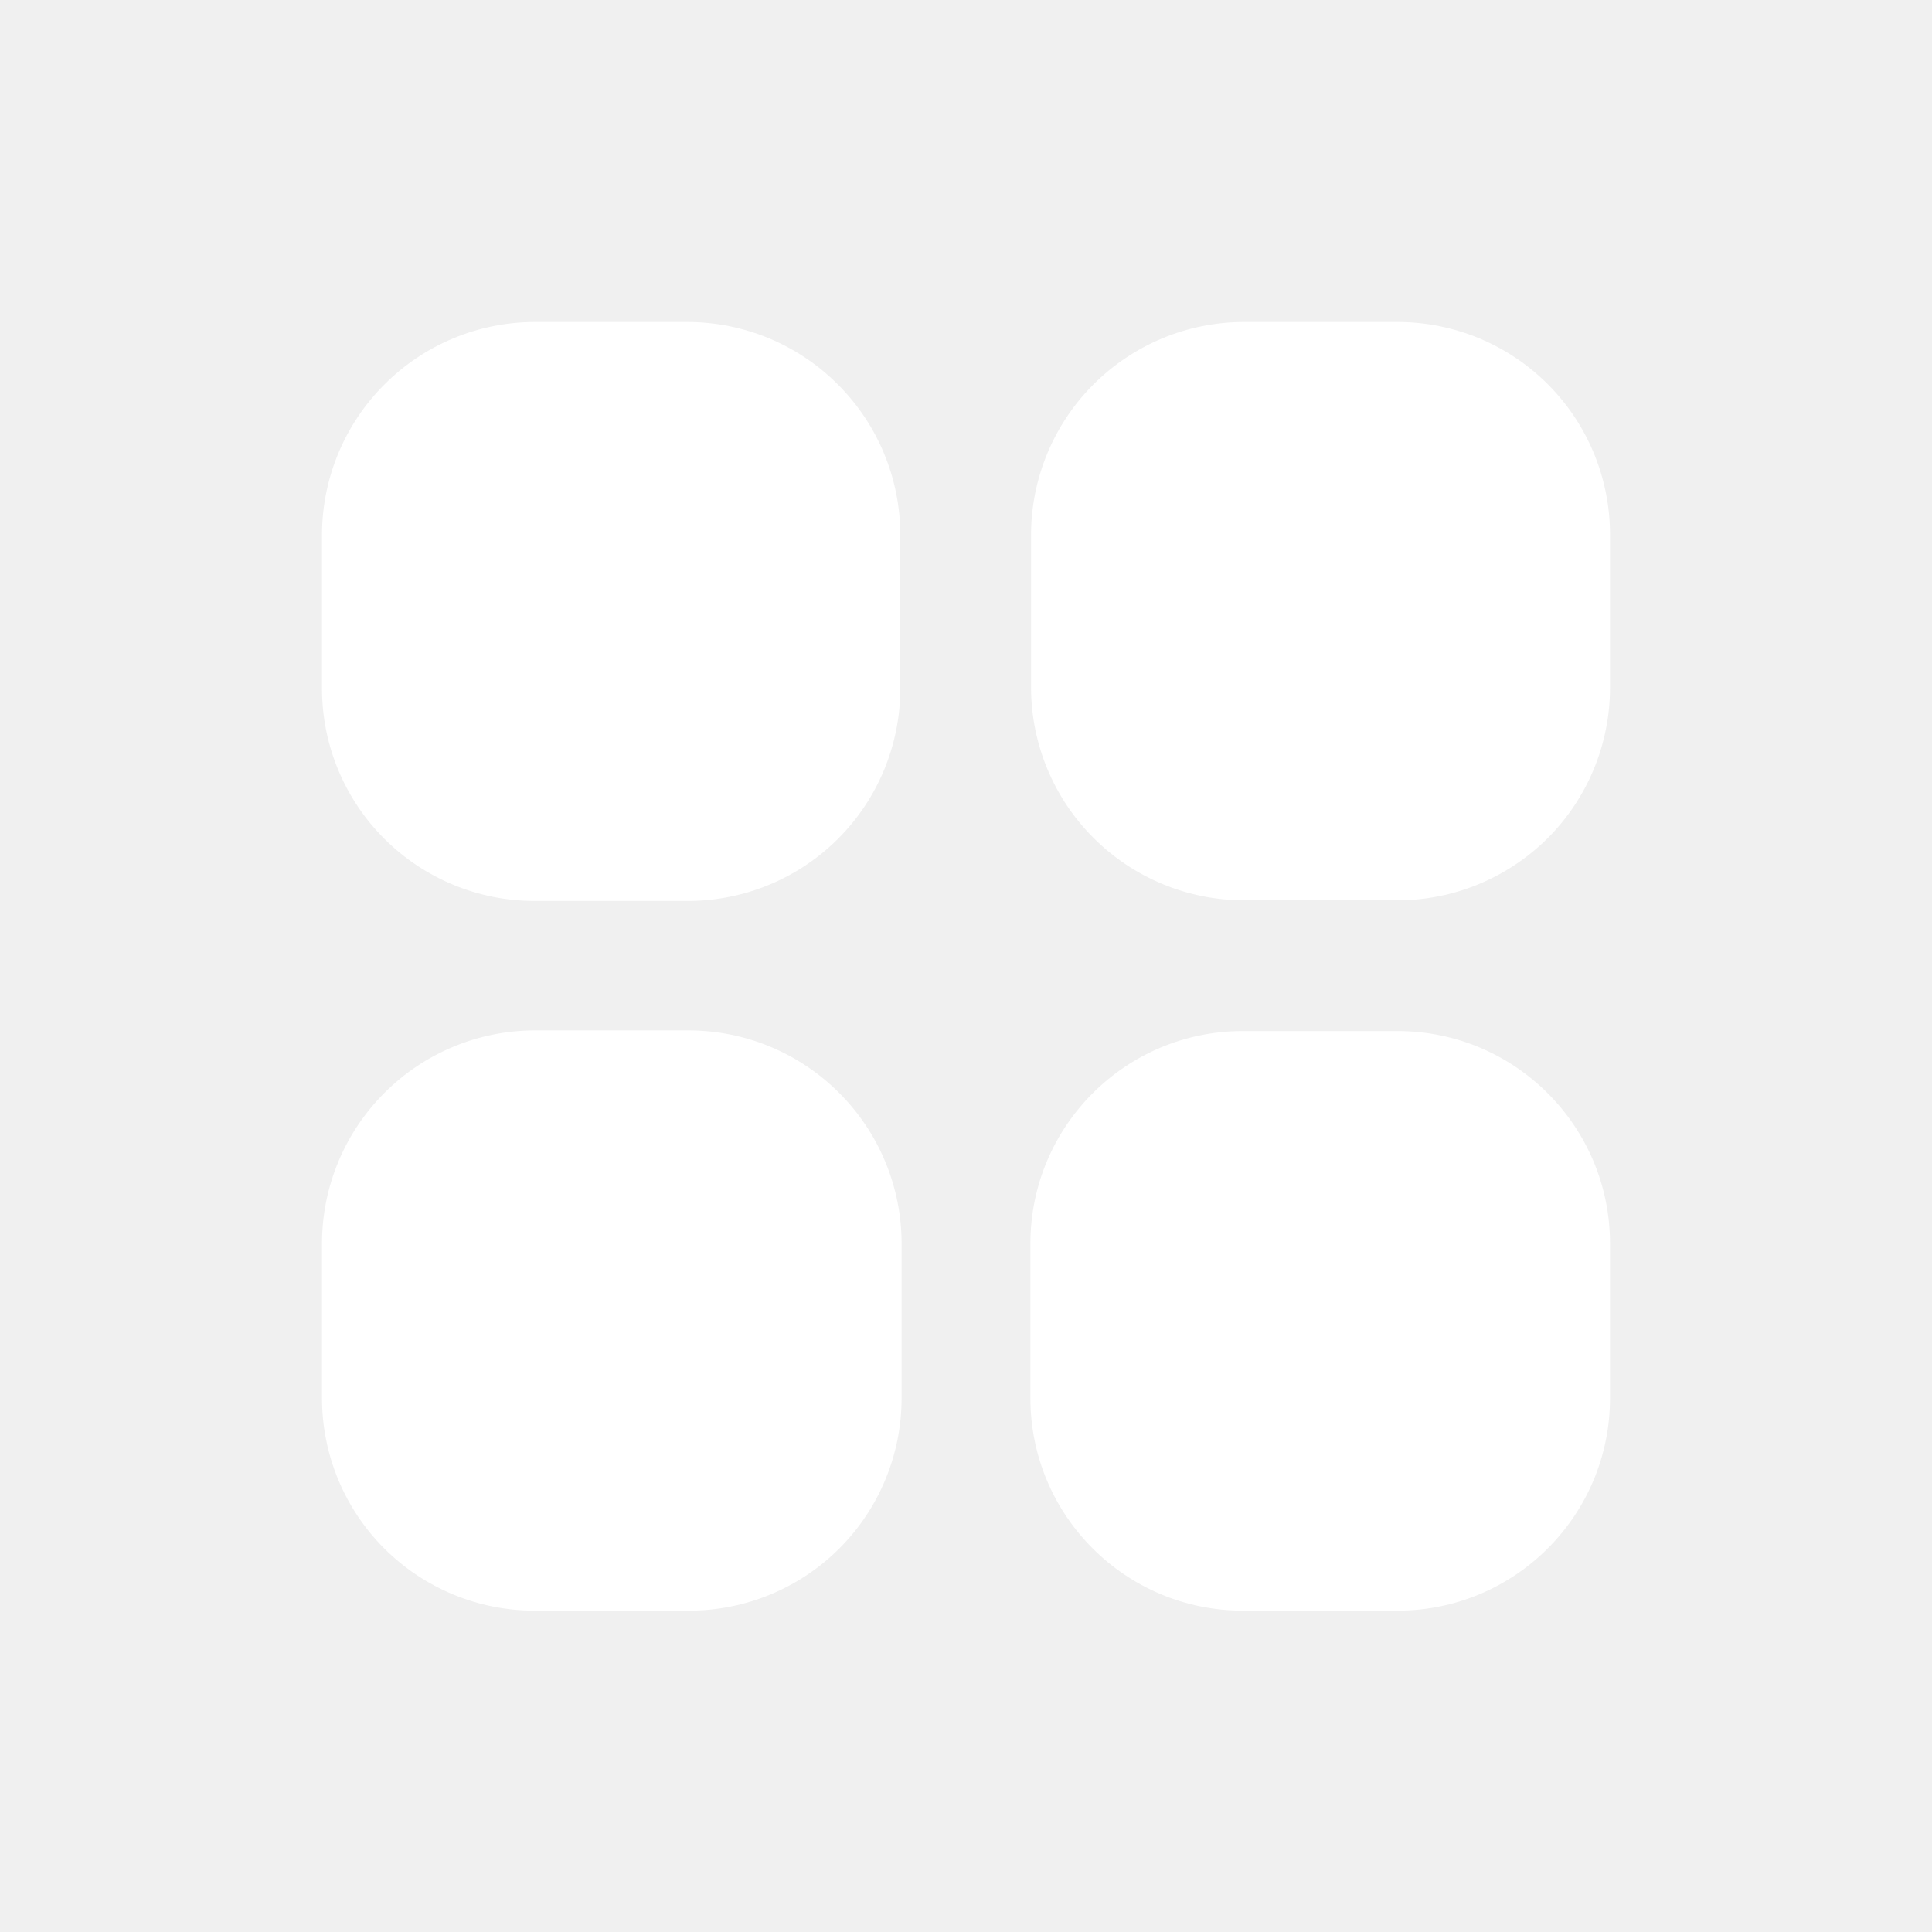
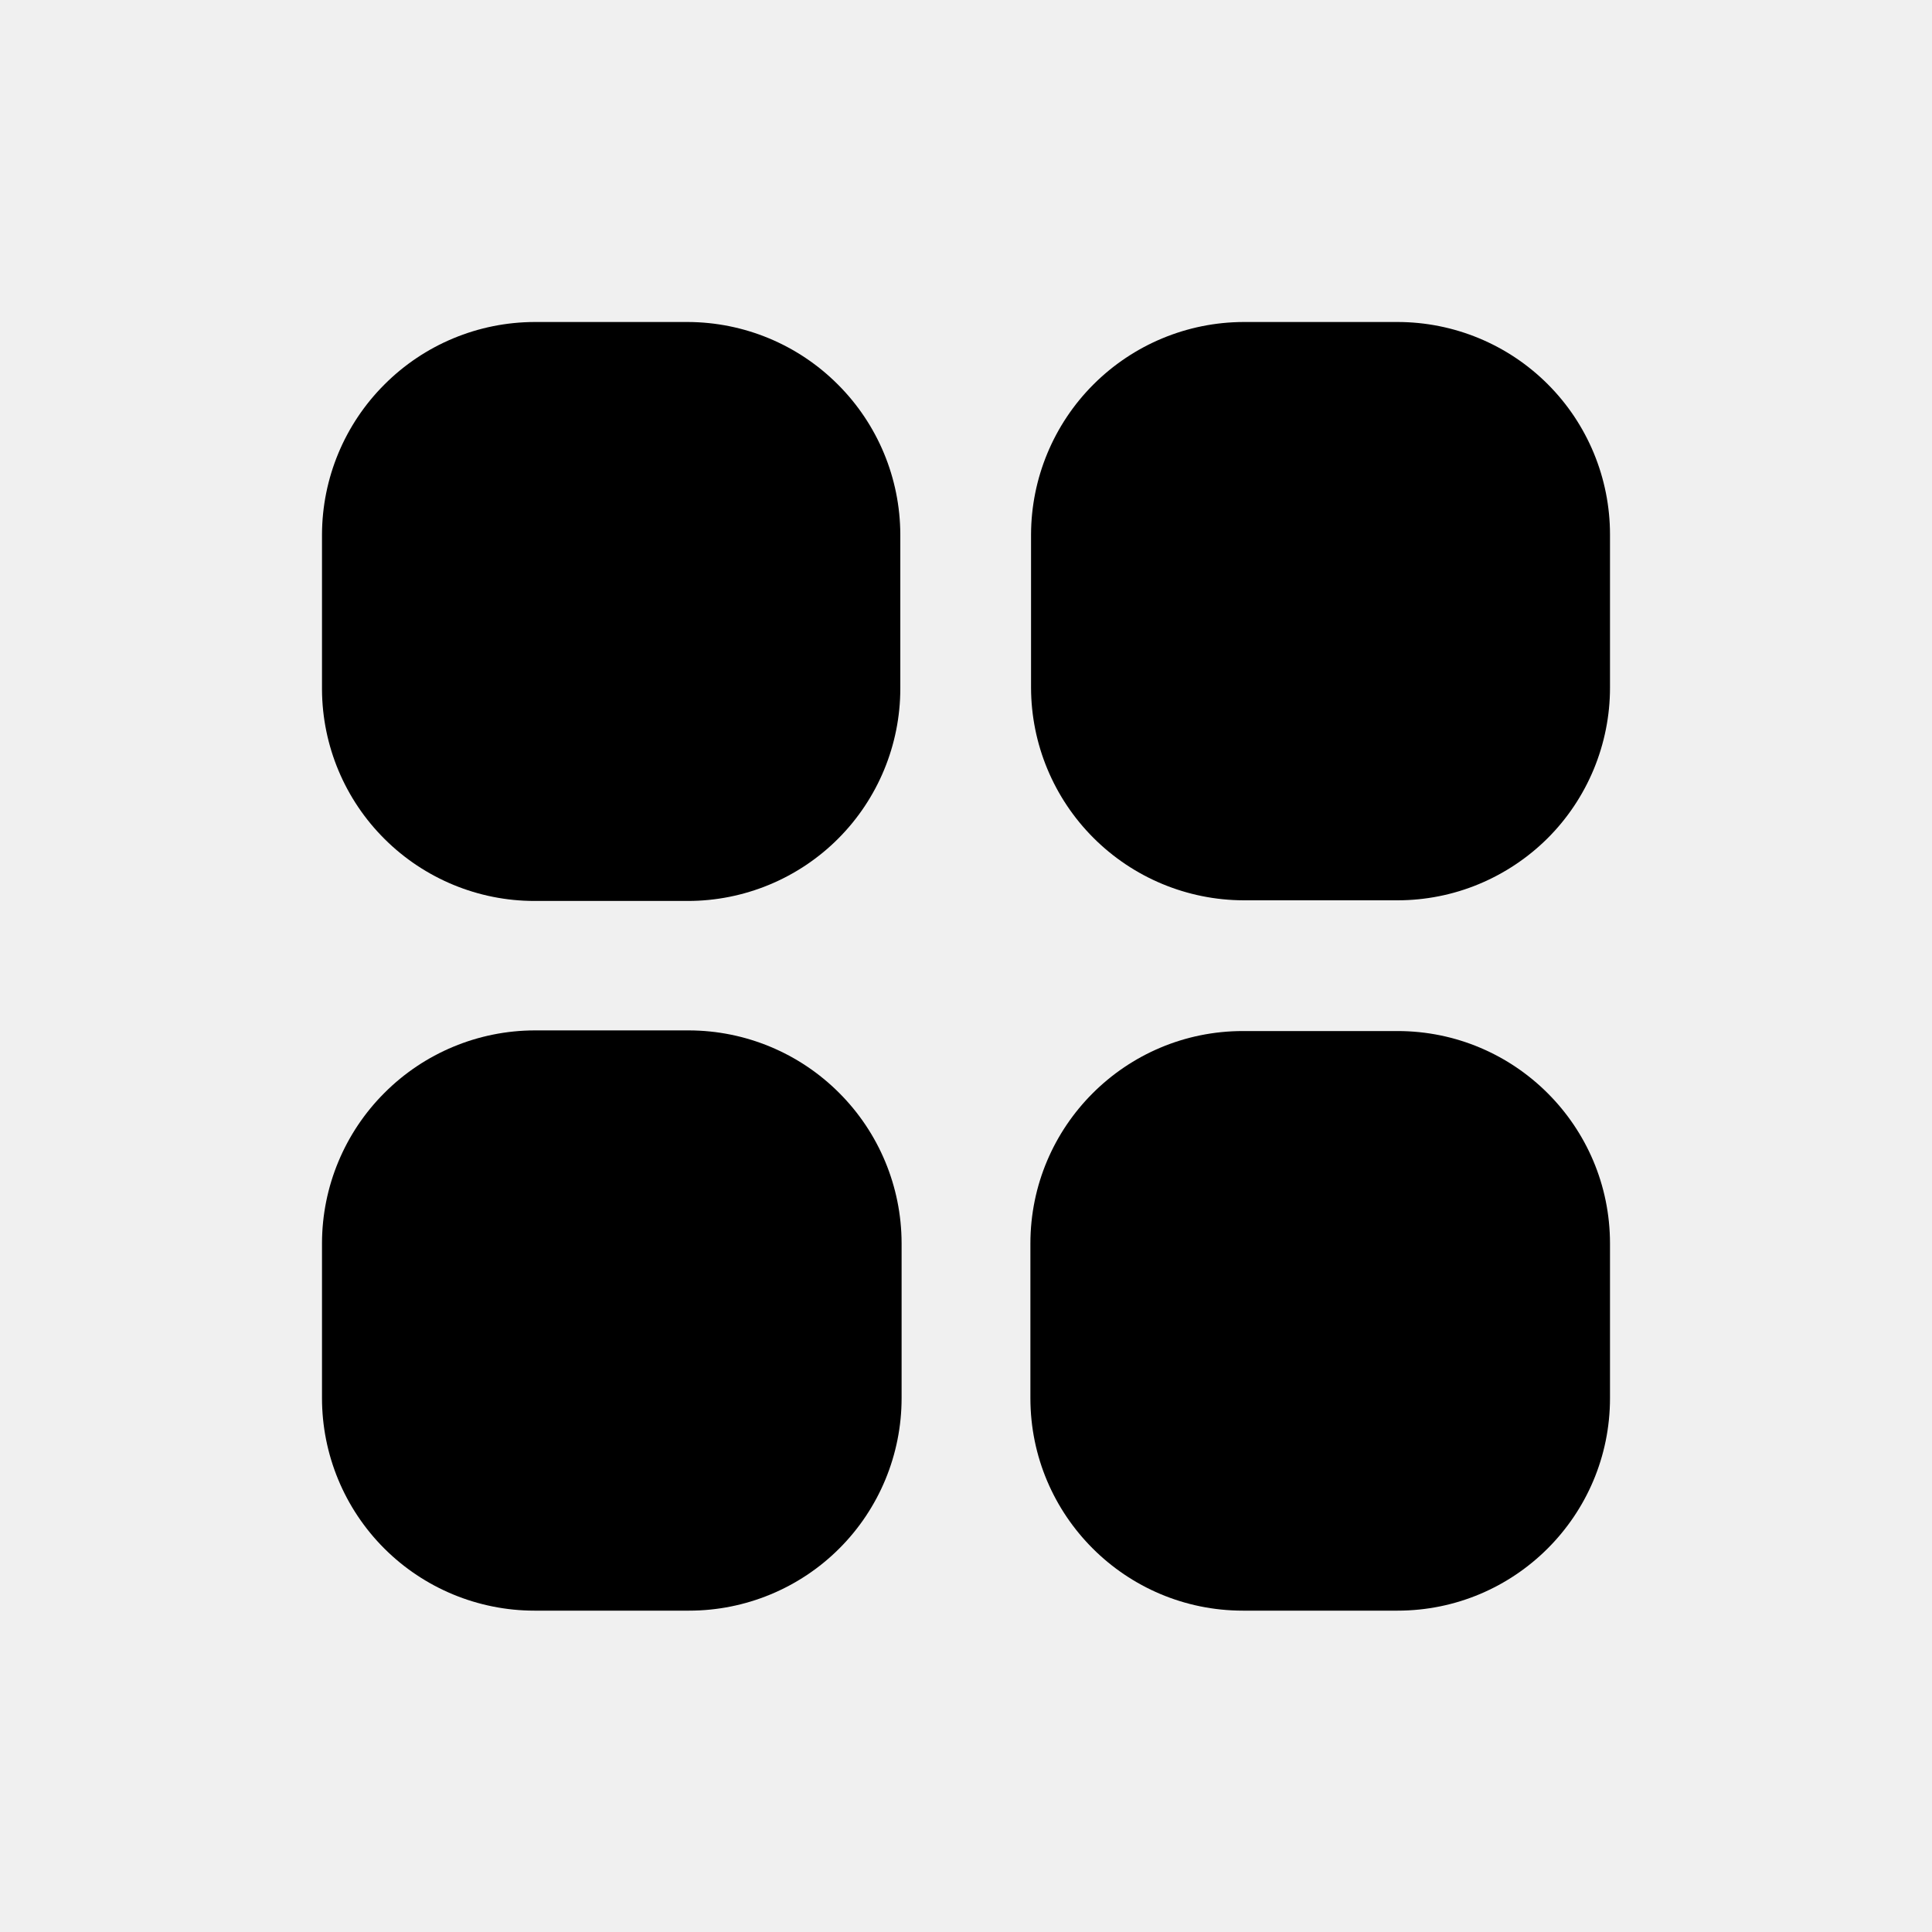
<svg xmlns="http://www.w3.org/2000/svg" width="24" height="24" viewBox="0 0 24 24" fill="none">
-   <path d="M11.2 15.44V17.368C11.2 18.068 10.922 18.74 10.427 19.235C9.932 19.73 9.26 20.008 8.56 20.008H6.64C5.94 20.008 5.268 19.73 4.773 19.235C4.278 18.74 4 18.068 4 17.368V15.44C4.002 14.741 4.281 14.07 4.776 13.576C5.27 13.081 5.94 12.802 6.64 12.8H8.56C9.26 12.802 9.93 13.081 10.424 13.576C10.919 14.07 11.198 14.741 11.2 15.44Z" fill="white" />
-   <path d="M20 6.64V8.544C20 8.891 19.931 9.234 19.799 9.554C19.666 9.875 19.472 10.166 19.227 10.411C18.981 10.656 18.69 10.85 18.37 10.983C18.05 11.116 17.706 11.184 17.36 11.184H15.448C14.748 11.182 14.078 10.903 13.583 10.408C13.089 9.914 12.81 9.244 12.808 8.544V6.64C12.81 5.94 13.089 5.27 13.583 4.776C14.078 4.281 14.748 4.002 15.448 4H17.36C18.06 4 18.732 4.278 19.227 4.773C19.722 5.268 20 5.94 20 6.64Z" fill="white" />
-   <path d="M17.36 12.808H15.44C13.982 12.808 12.8 13.99 12.8 15.448V17.368C12.8 18.826 13.982 20.008 15.44 20.008H17.36C18.818 20.008 20 18.826 20 17.368V15.448C20 13.99 18.818 12.808 17.36 12.808Z" fill="white" />
-   <path d="M4 8.568V6.64C4.002 5.94 4.281 5.27 4.776 4.776C5.27 4.281 5.94 4.002 6.64 4H8.544C9.244 4.002 9.914 4.281 10.408 4.776C10.903 5.27 11.182 5.94 11.184 6.64V8.552C11.184 9.252 10.906 9.924 10.411 10.419C9.916 10.914 9.244 11.192 8.544 11.192H6.64C5.943 11.192 5.274 10.916 4.779 10.424C4.284 9.933 4.004 9.265 4 8.568Z" fill="white" />
+   <path d="M11.2 15.44V17.368C11.2 18.068 10.922 18.74 10.427 19.235C9.932 19.73 9.26 20.008 8.56 20.008H6.64C5.94 20.008 5.268 19.73 4.773 19.235C4.278 18.74 4 18.068 4 17.368V15.44C4.002 14.741 4.281 14.07 4.776 13.576C5.27 13.081 5.94 12.802 6.64 12.8H8.56C9.26 12.802 9.93 13.081 10.424 13.576C10.919 14.07 11.198 14.741 11.2 15.44Z" fill="currentColor" />
+   <path d="M20 6.64V8.544C20 8.891 19.931 9.234 19.799 9.554C19.666 9.875 19.472 10.166 19.227 10.411C18.981 10.656 18.69 10.85 18.37 10.983C18.05 11.116 17.706 11.184 17.36 11.184H15.448C14.748 11.182 14.078 10.903 13.583 10.408C13.089 9.914 12.81 9.244 12.808 8.544V6.64C12.81 5.94 13.089 5.27 13.583 4.776C14.078 4.281 14.748 4.002 15.448 4H17.36C18.06 4 18.732 4.278 19.227 4.773C19.722 5.268 20 5.94 20 6.64Z" fill="currentColor" />
+   <path d="M17.36 12.808H15.44C13.982 12.808 12.8 13.99 12.8 15.448V17.368C12.8 18.826 13.982 20.008 15.44 20.008H17.36C18.818 20.008 20 18.826 20 17.368V15.448C20 13.99 18.818 12.808 17.36 12.808Z" fill="currentColor" />
+   <path d="M4 8.568V6.64C4.002 5.94 4.281 5.27 4.776 4.776C5.27 4.281 5.94 4.002 6.64 4H8.544C9.244 4.002 9.914 4.281 10.408 4.776C10.903 5.27 11.182 5.94 11.184 6.64V8.552C11.184 9.252 10.906 9.924 10.411 10.419C9.916 10.914 9.244 11.192 8.544 11.192H6.64C5.943 11.192 5.274 10.916 4.779 10.424C4.284 9.933 4.004 9.265 4 8.568Z" fill="currentColor" />
</svg>
